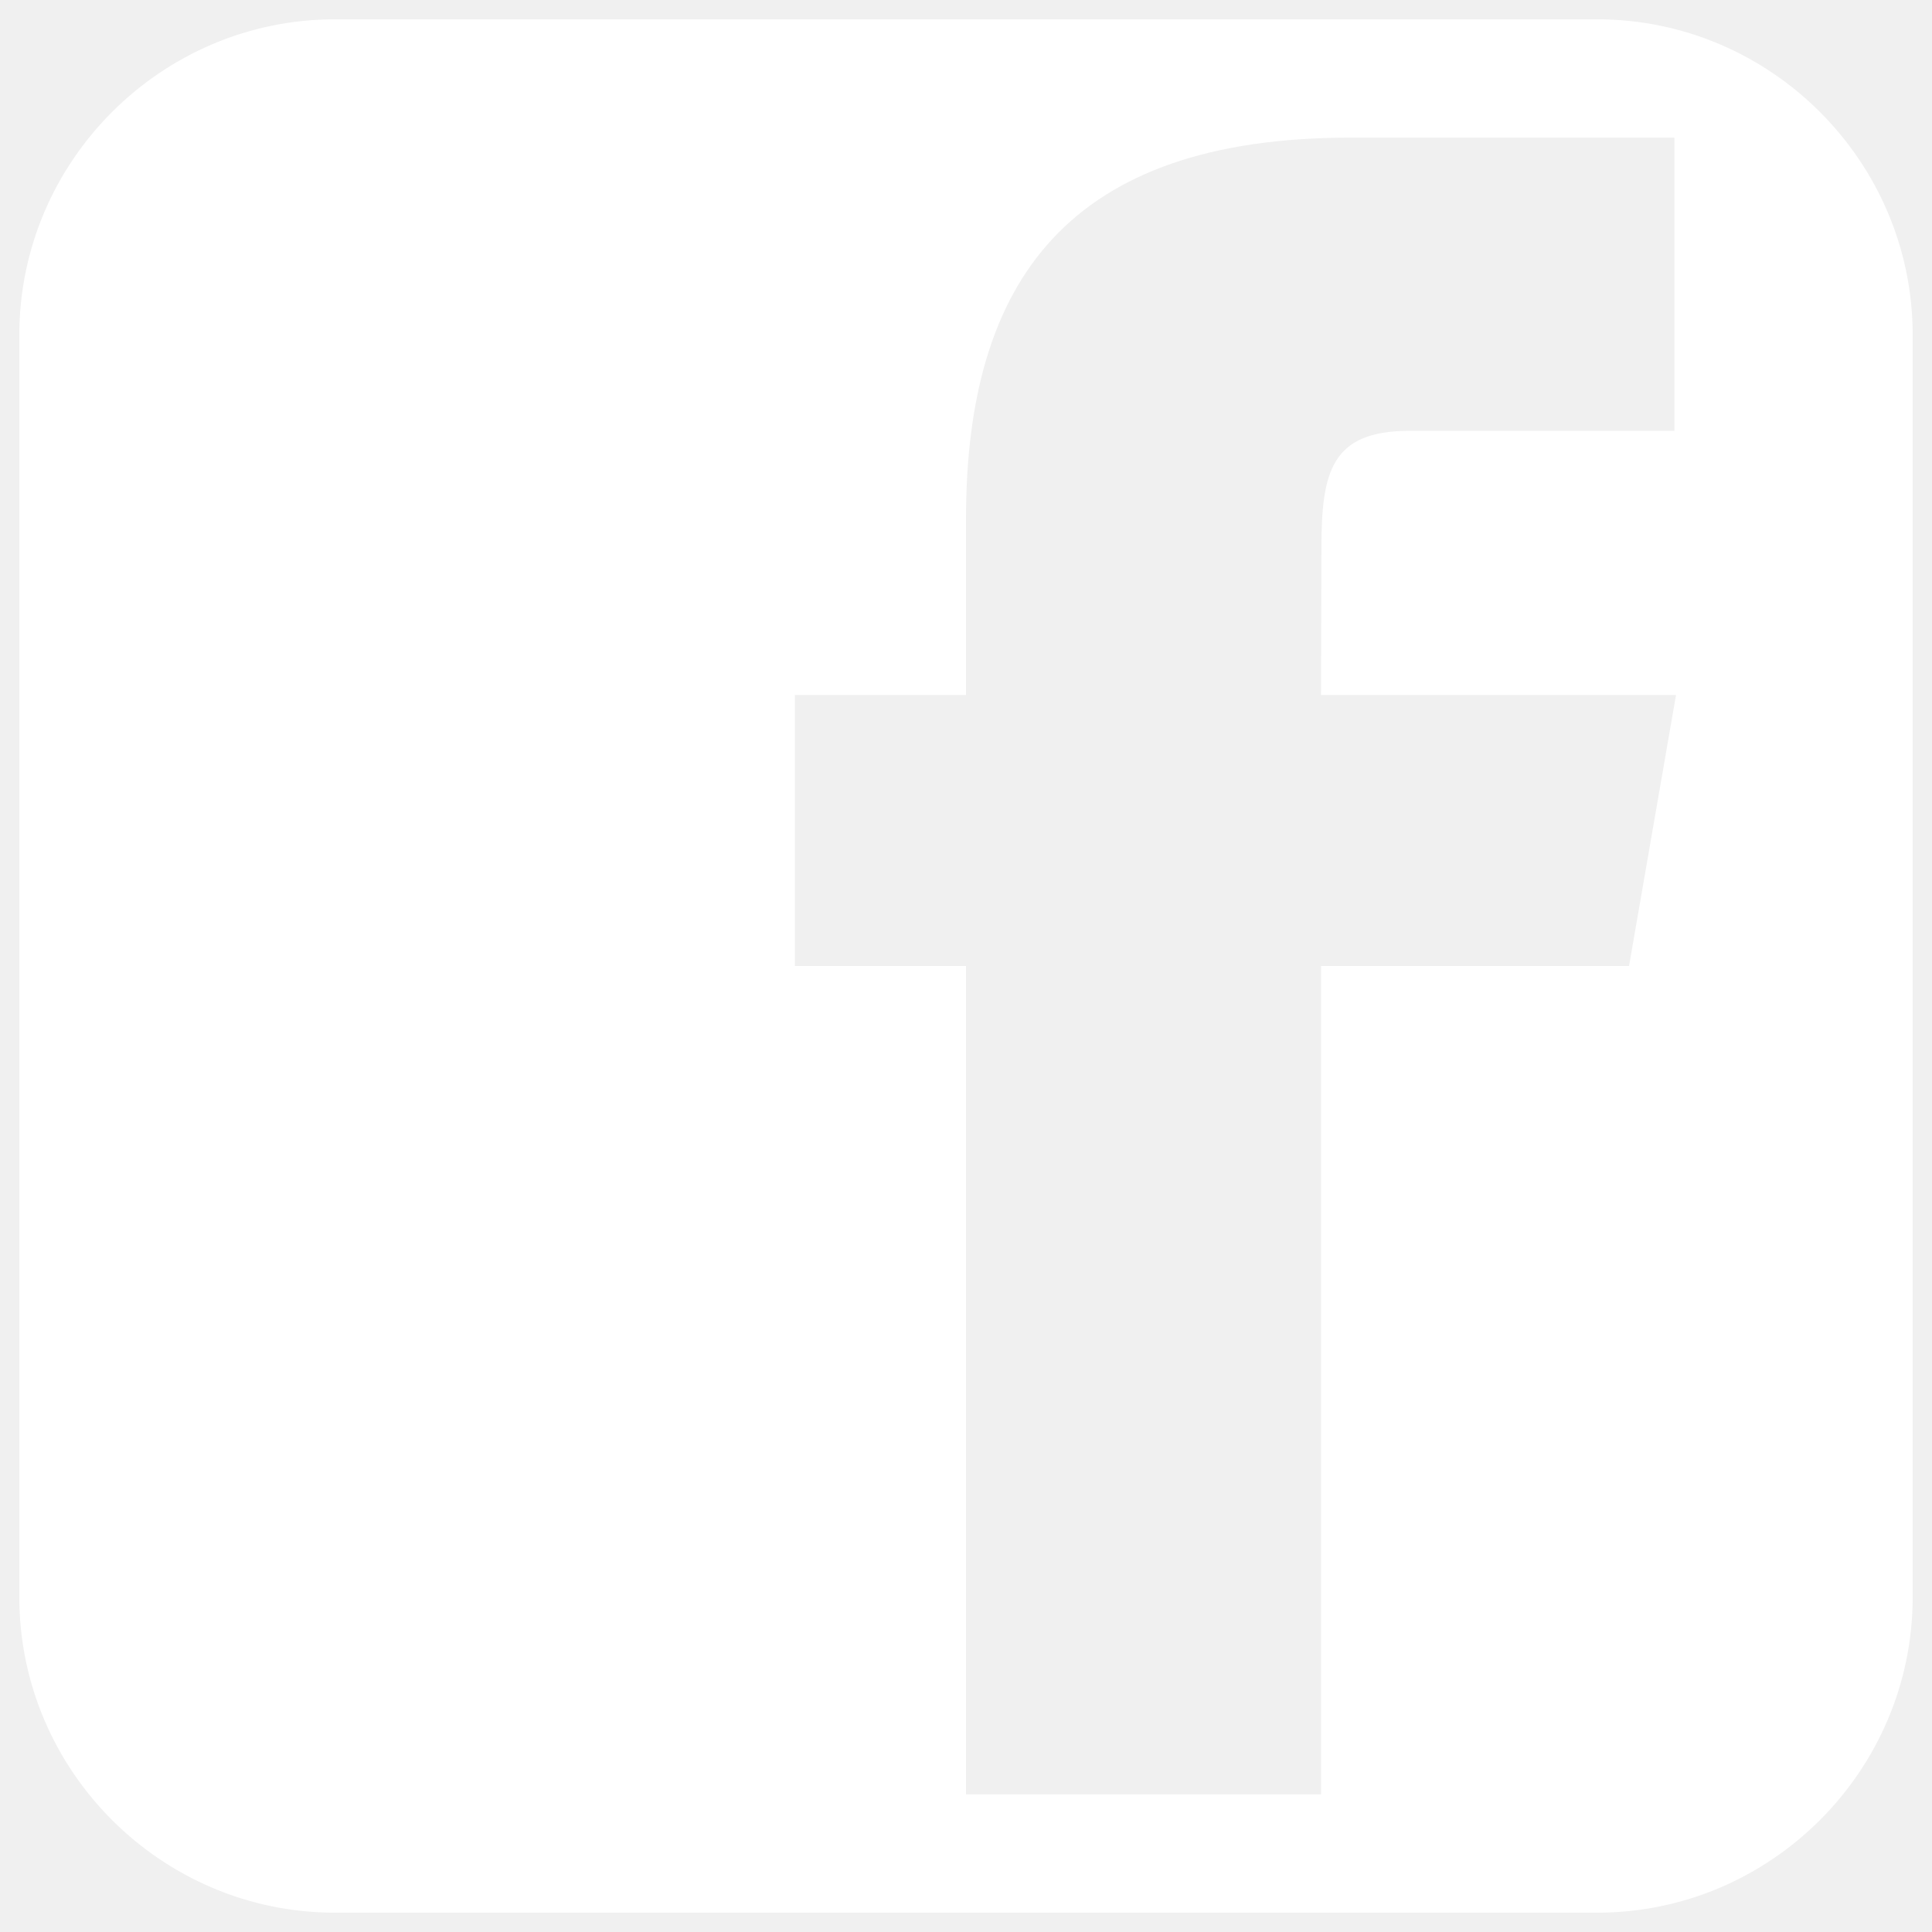
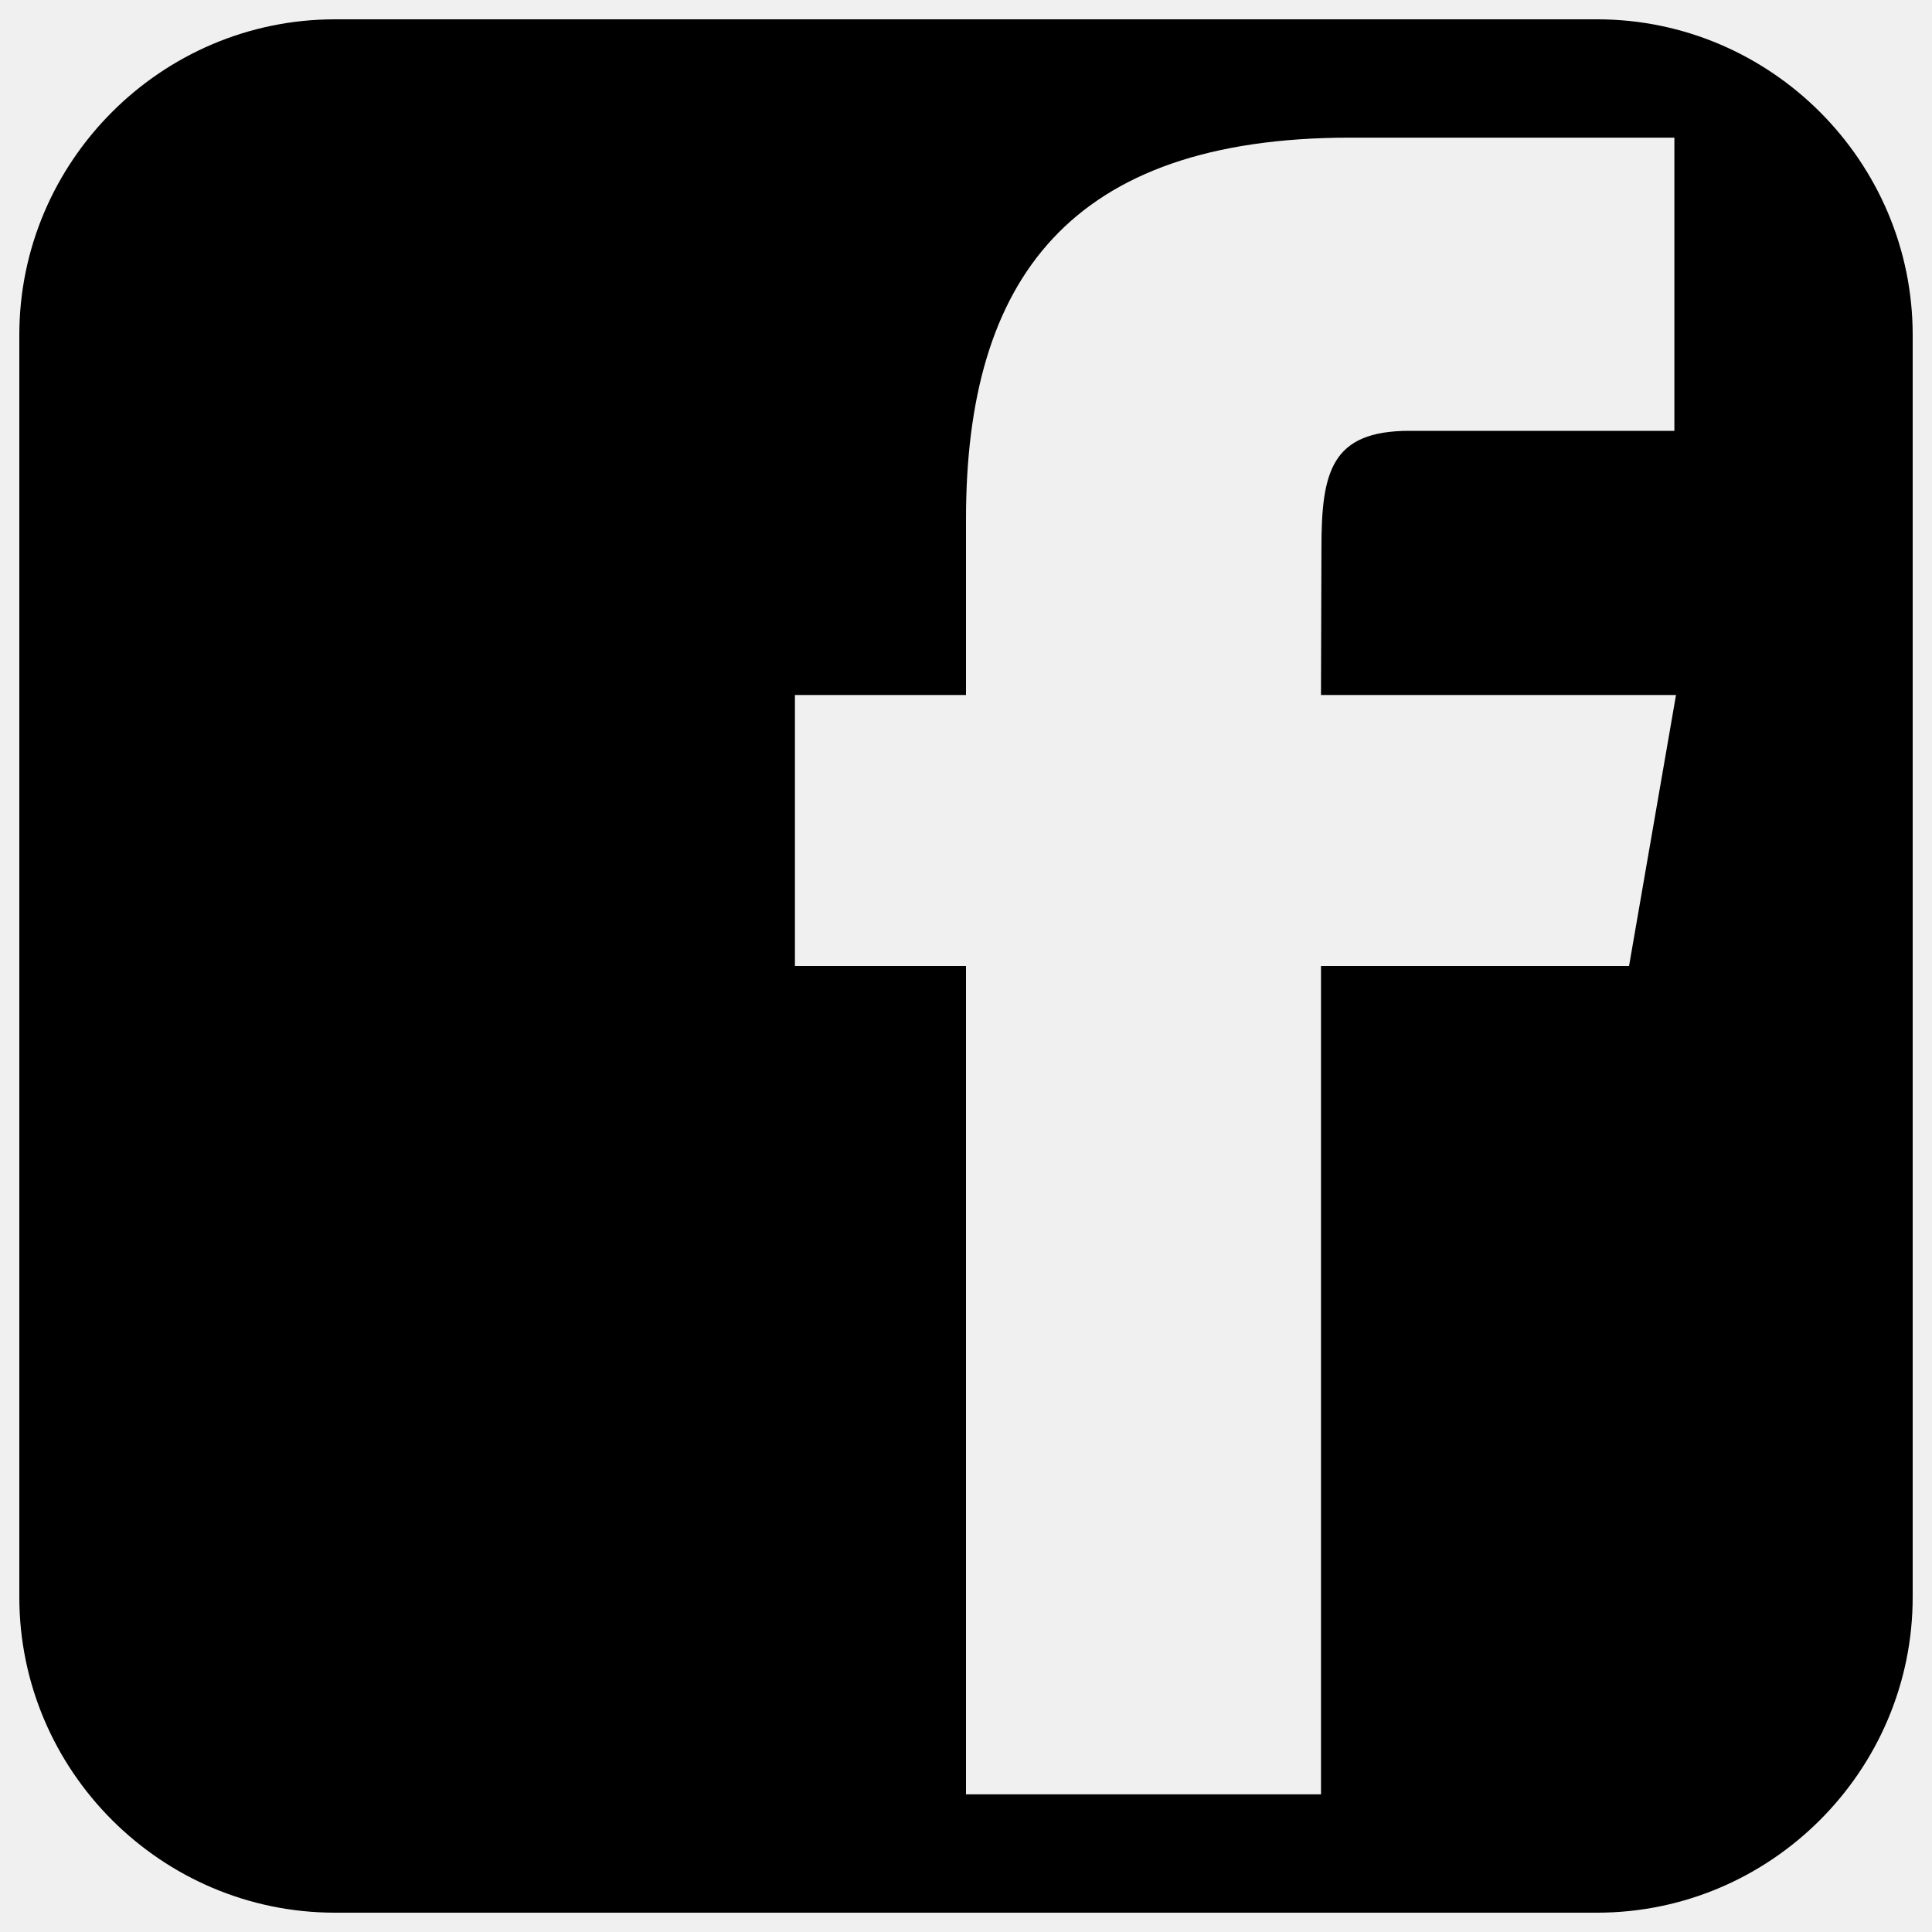
- <svg xmlns="http://www.w3.org/2000/svg" id="facebook-square" class="custom-icon" version="1.1" viewBox="0 0 100 100" style="height:64px;width:64px;">
-   <path class="inner-shape" style="opacity:1;fill:#ffffff;" transform="translate(0,0) scale(1)" d="M82.667,1H17.335C8.351,1,1,8.351,1,17.336v65.329c0,8.99,7.351,16.335,16.334,16.335h65.332 C91.652,99.001,99,91.655,99,82.665V17.337C99,8.353,91.652,1.001,82.667,1L82.667,1z M84.318,50H68.375v42.875H50V50h-8.855V35.973 H50v-9.11c0-12.378,5.339-19.739,19.894-19.739h16.772V22.3H72.967c-4.066-0.007-4.57,2.12-4.57,6.078l-0.023,7.594H86.75 l-2.431,14.027V50z" />
+ <svg xmlns="http://www.w3.org/2000/svg" version="1.1" viewBox="0 0 100 100">
+   <path class="inner-shape" transform="translate(0,0) scale(1)" d="M82.667,1H17.335C8.351,1,1,8.351,1,17.336v65.329c0,8.99,7.351,16.335,16.334,16.335h65.332 C91.652,99.001,99,91.655,99,82.665V17.337C99,8.353,91.652,1.001,82.667,1L82.667,1z M84.318,50H68.375v42.875H50V50h-8.855V35.973 H50v-9.11c0-12.378,5.339-19.739,19.894-19.739h16.772V22.3H72.967c-4.066-0.007-4.57,2.12-4.57,6.078l-0.023,7.594H86.75 l-2.431,14.027V50z" />
</svg>
